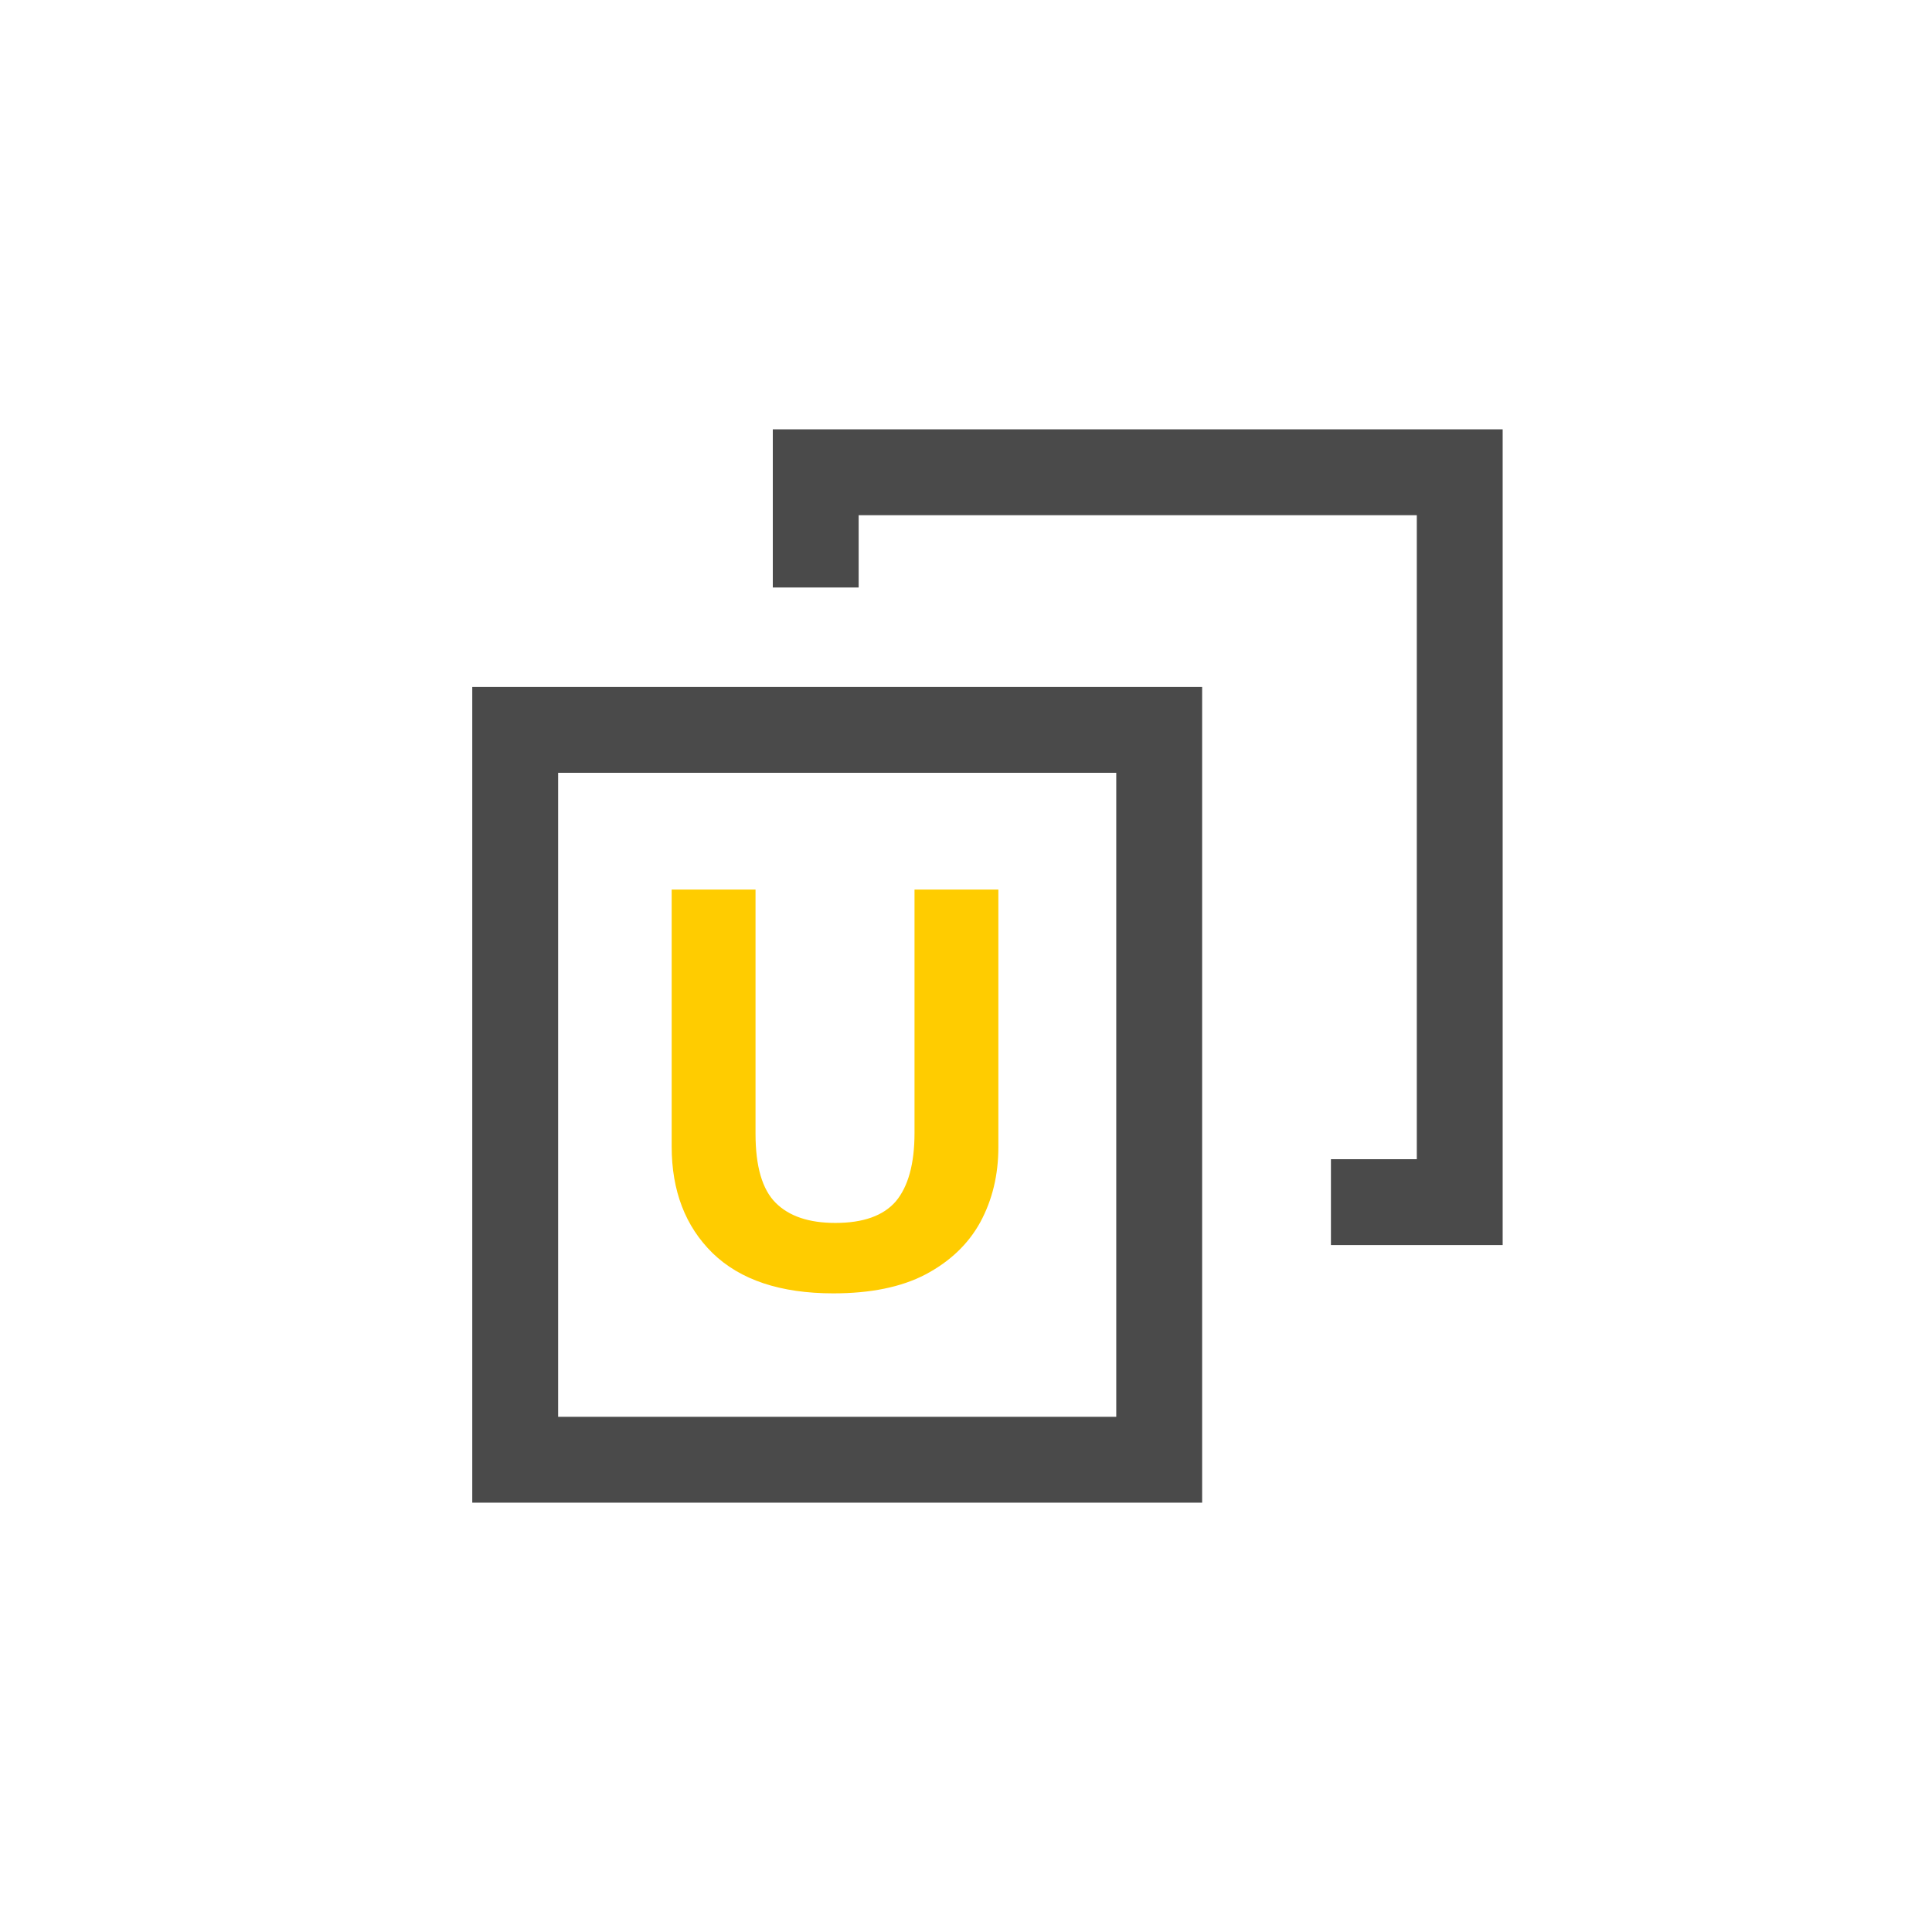
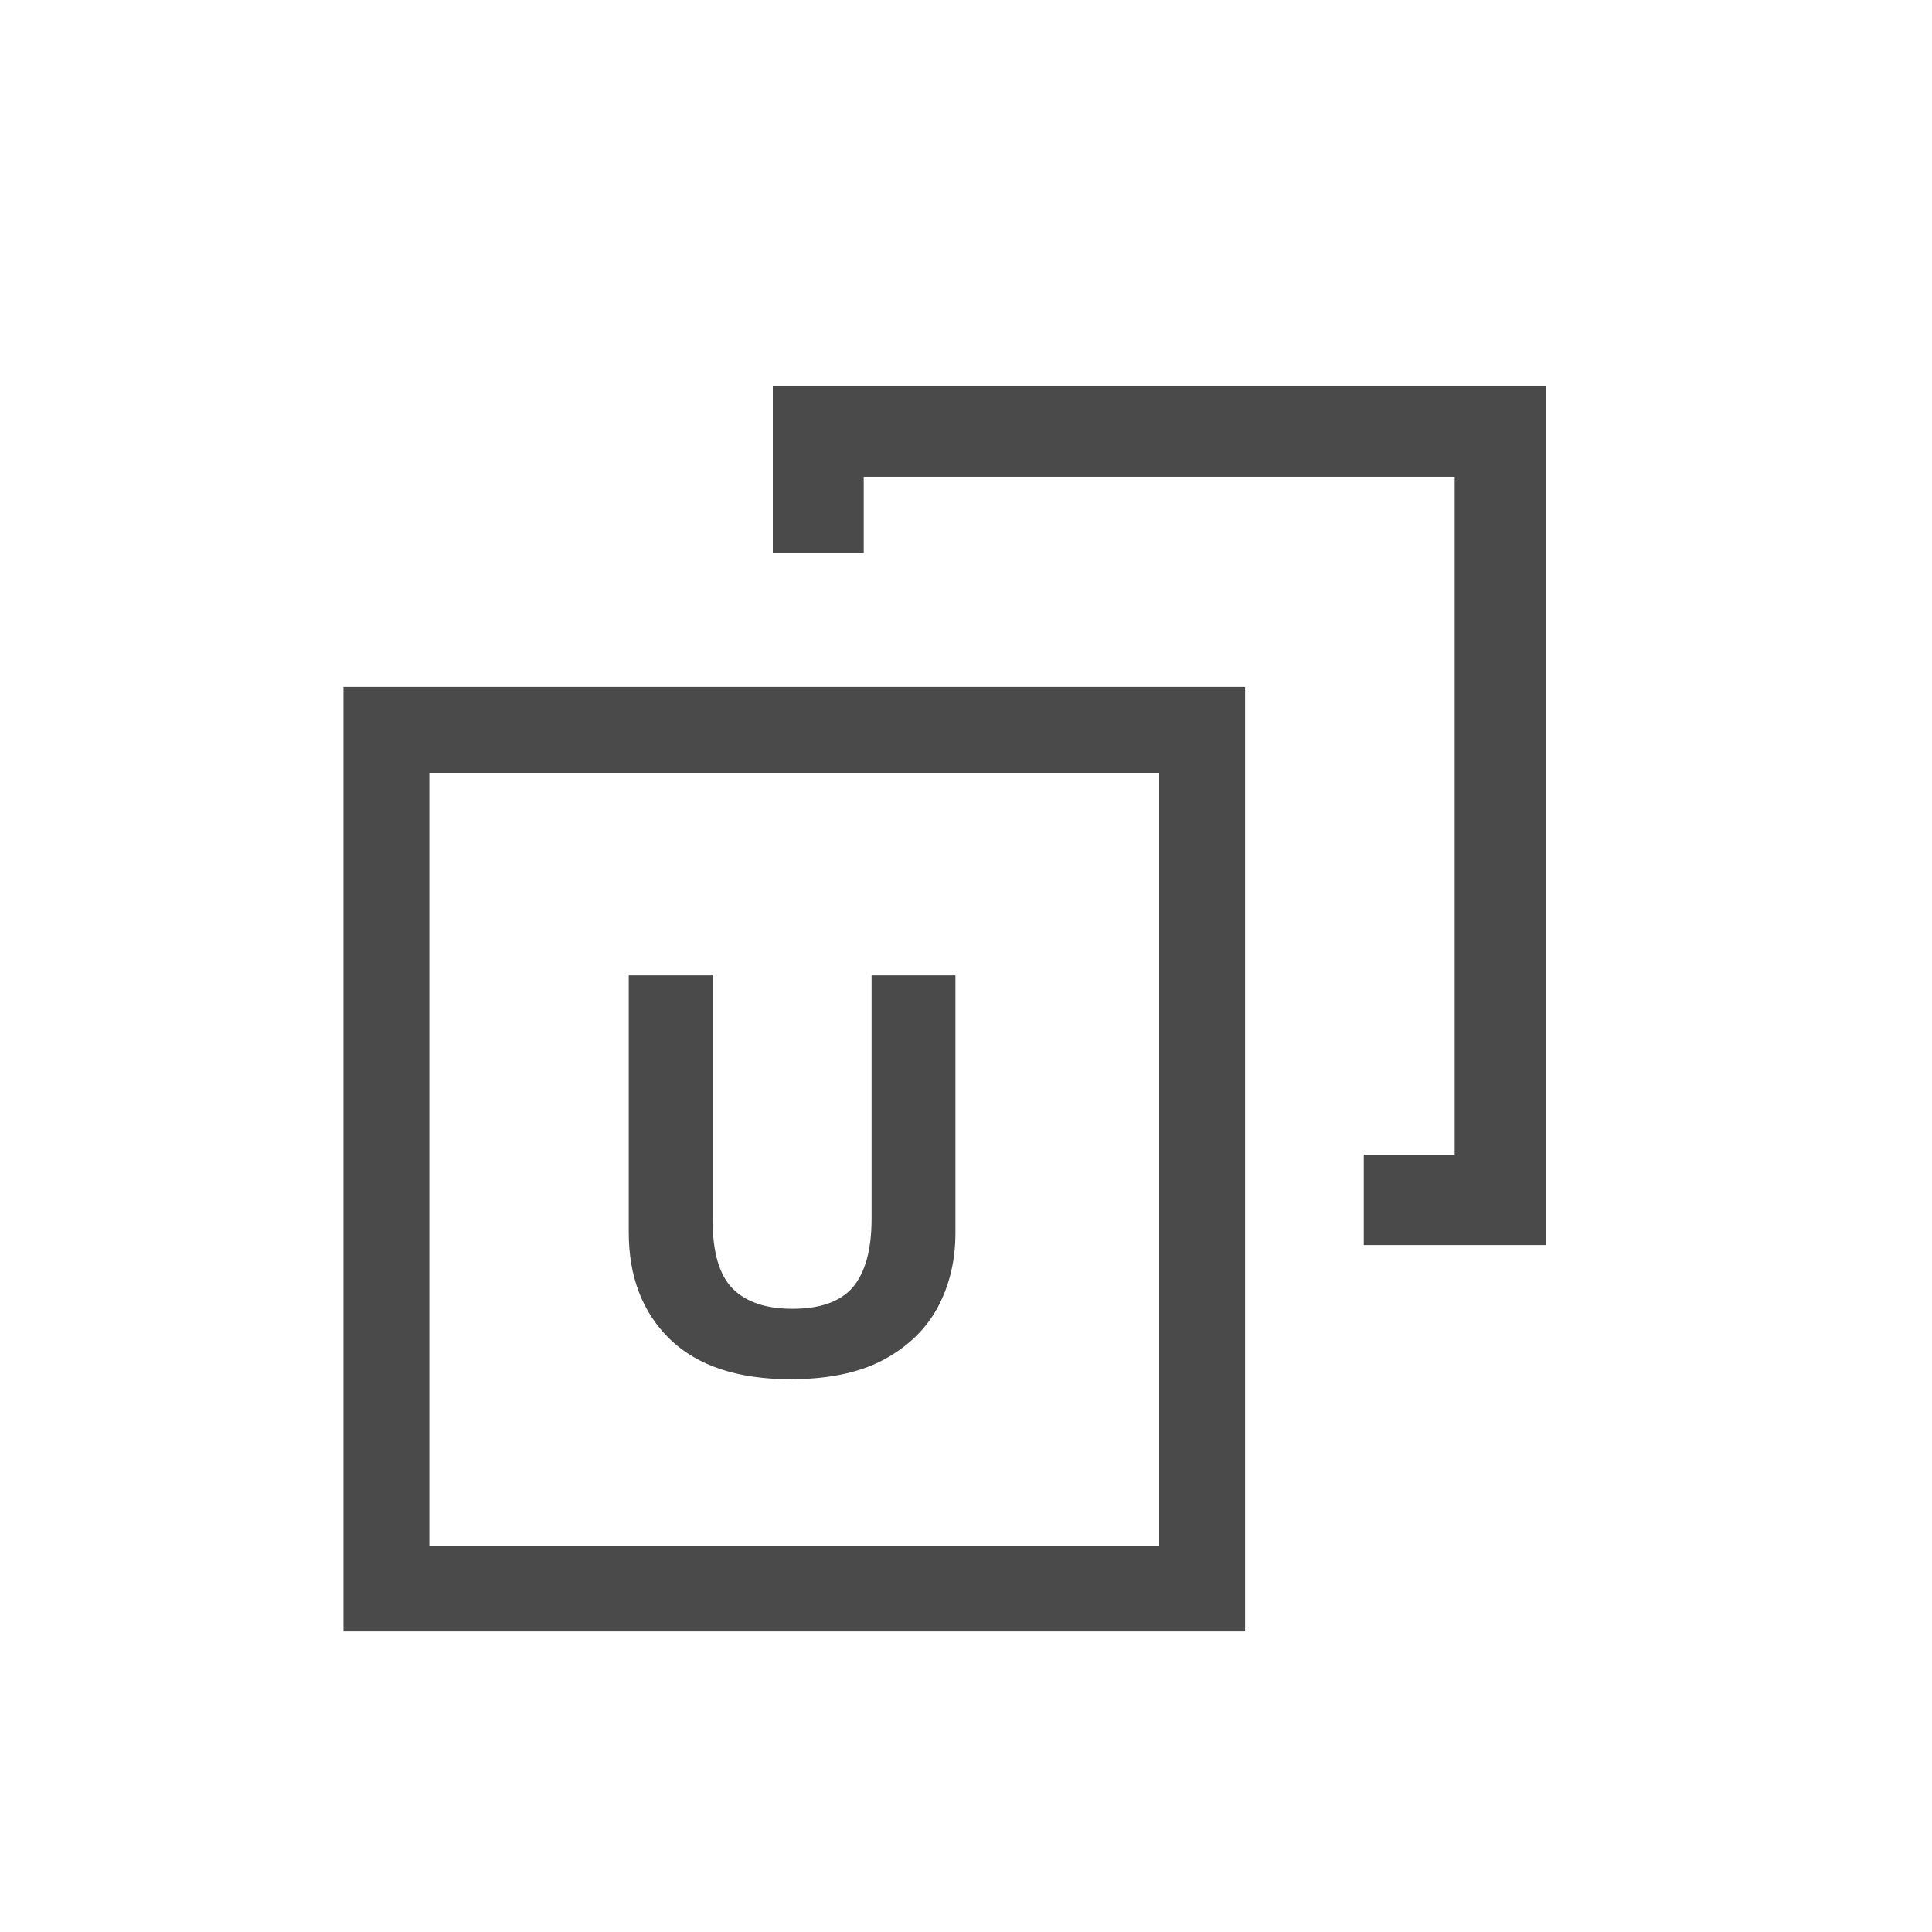
<svg xmlns="http://www.w3.org/2000/svg" width="45px" height="45px" viewBox="0 0 45 45" version="1.1">
  <g id="tab-/copy_unfinished_black" stroke="none" stroke-width="1" fill="none" fill-rule="evenodd">
-     <path d="M28,16 L28,35 L11,35 L11,16 L28,16 Z M26,18 L13,18 L13,33 L26,33 L26,18 Z M35,10 L35,29 L31,29 L31,27 L33,27 L33,12 L20,12 L20,13.684 L18,13.684 L18,10 L35,10 Z" id="Combined-Shape" fill="#4A4A4A" fill-rule="nonzero" />
-     <text id="U" font-family="Galvji-Bold, Galvji" font-size="13" font-weight="bold" fill="#FFCC00">
-       <tspan x="14.536" y="30">U</tspan>
+     <text id="U" font-family="Galvji-Bold, Galvji" font-size="13" font-weight="bold" fill="#4A4A4A">
+       <tspan x="13.536" y="32">U</tspan>
    </text>
+     <polygon id="Path" fill="#4A4A4A" fill-rule="nonzero" transform="translate(27, 19) scale(-1, 1) translate(-27, -19) " points="36 9 36 12.878 33.882 12.878 33.882 11.105 20.118 11.105 20.118 26.895 22.235 26.895 22.235 29 18 29 18 9" />
+     <path d="M29,16 L8,16 L8,38 L29,38 L29,16 Z M27,18 L27,36 L10,36 L10,18 L27,18 Z" id="Rectangle-Copy-2" fill="#4A4A4A" fill-rule="nonzero" transform="translate(18.5, 27) scale(-1, 1) translate(-18.5, -27) " />
  </g>
</svg>
